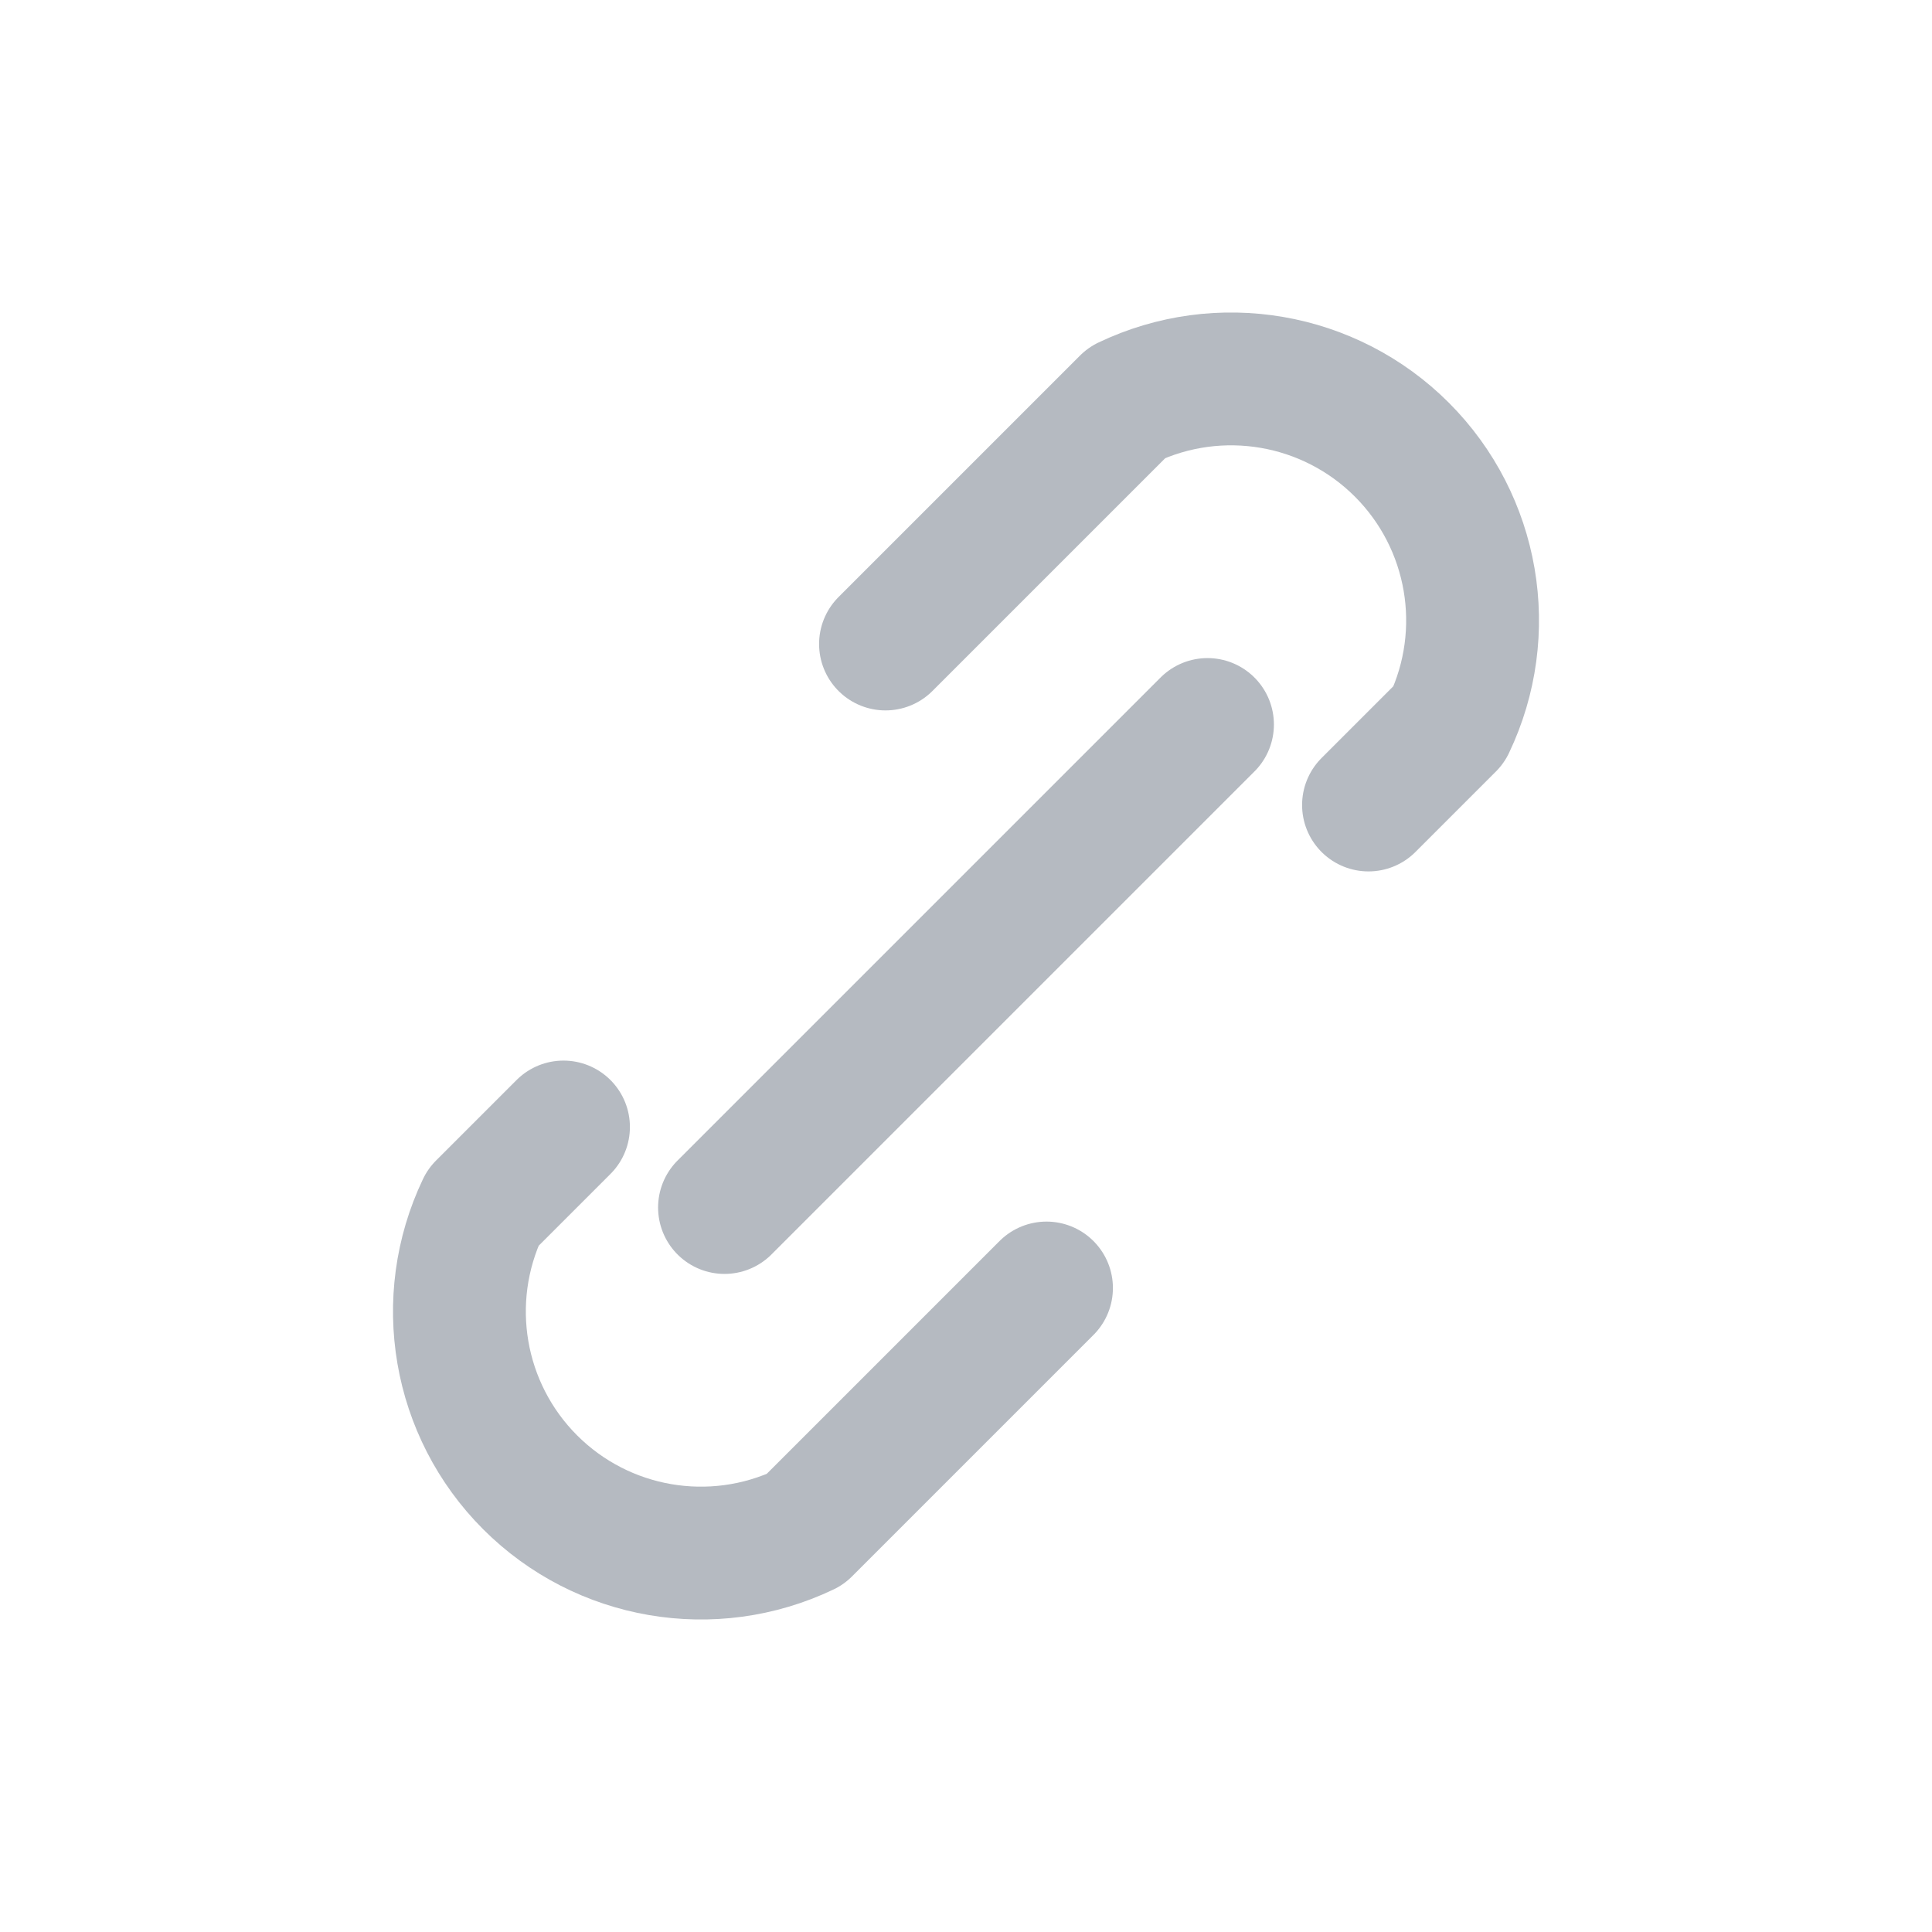
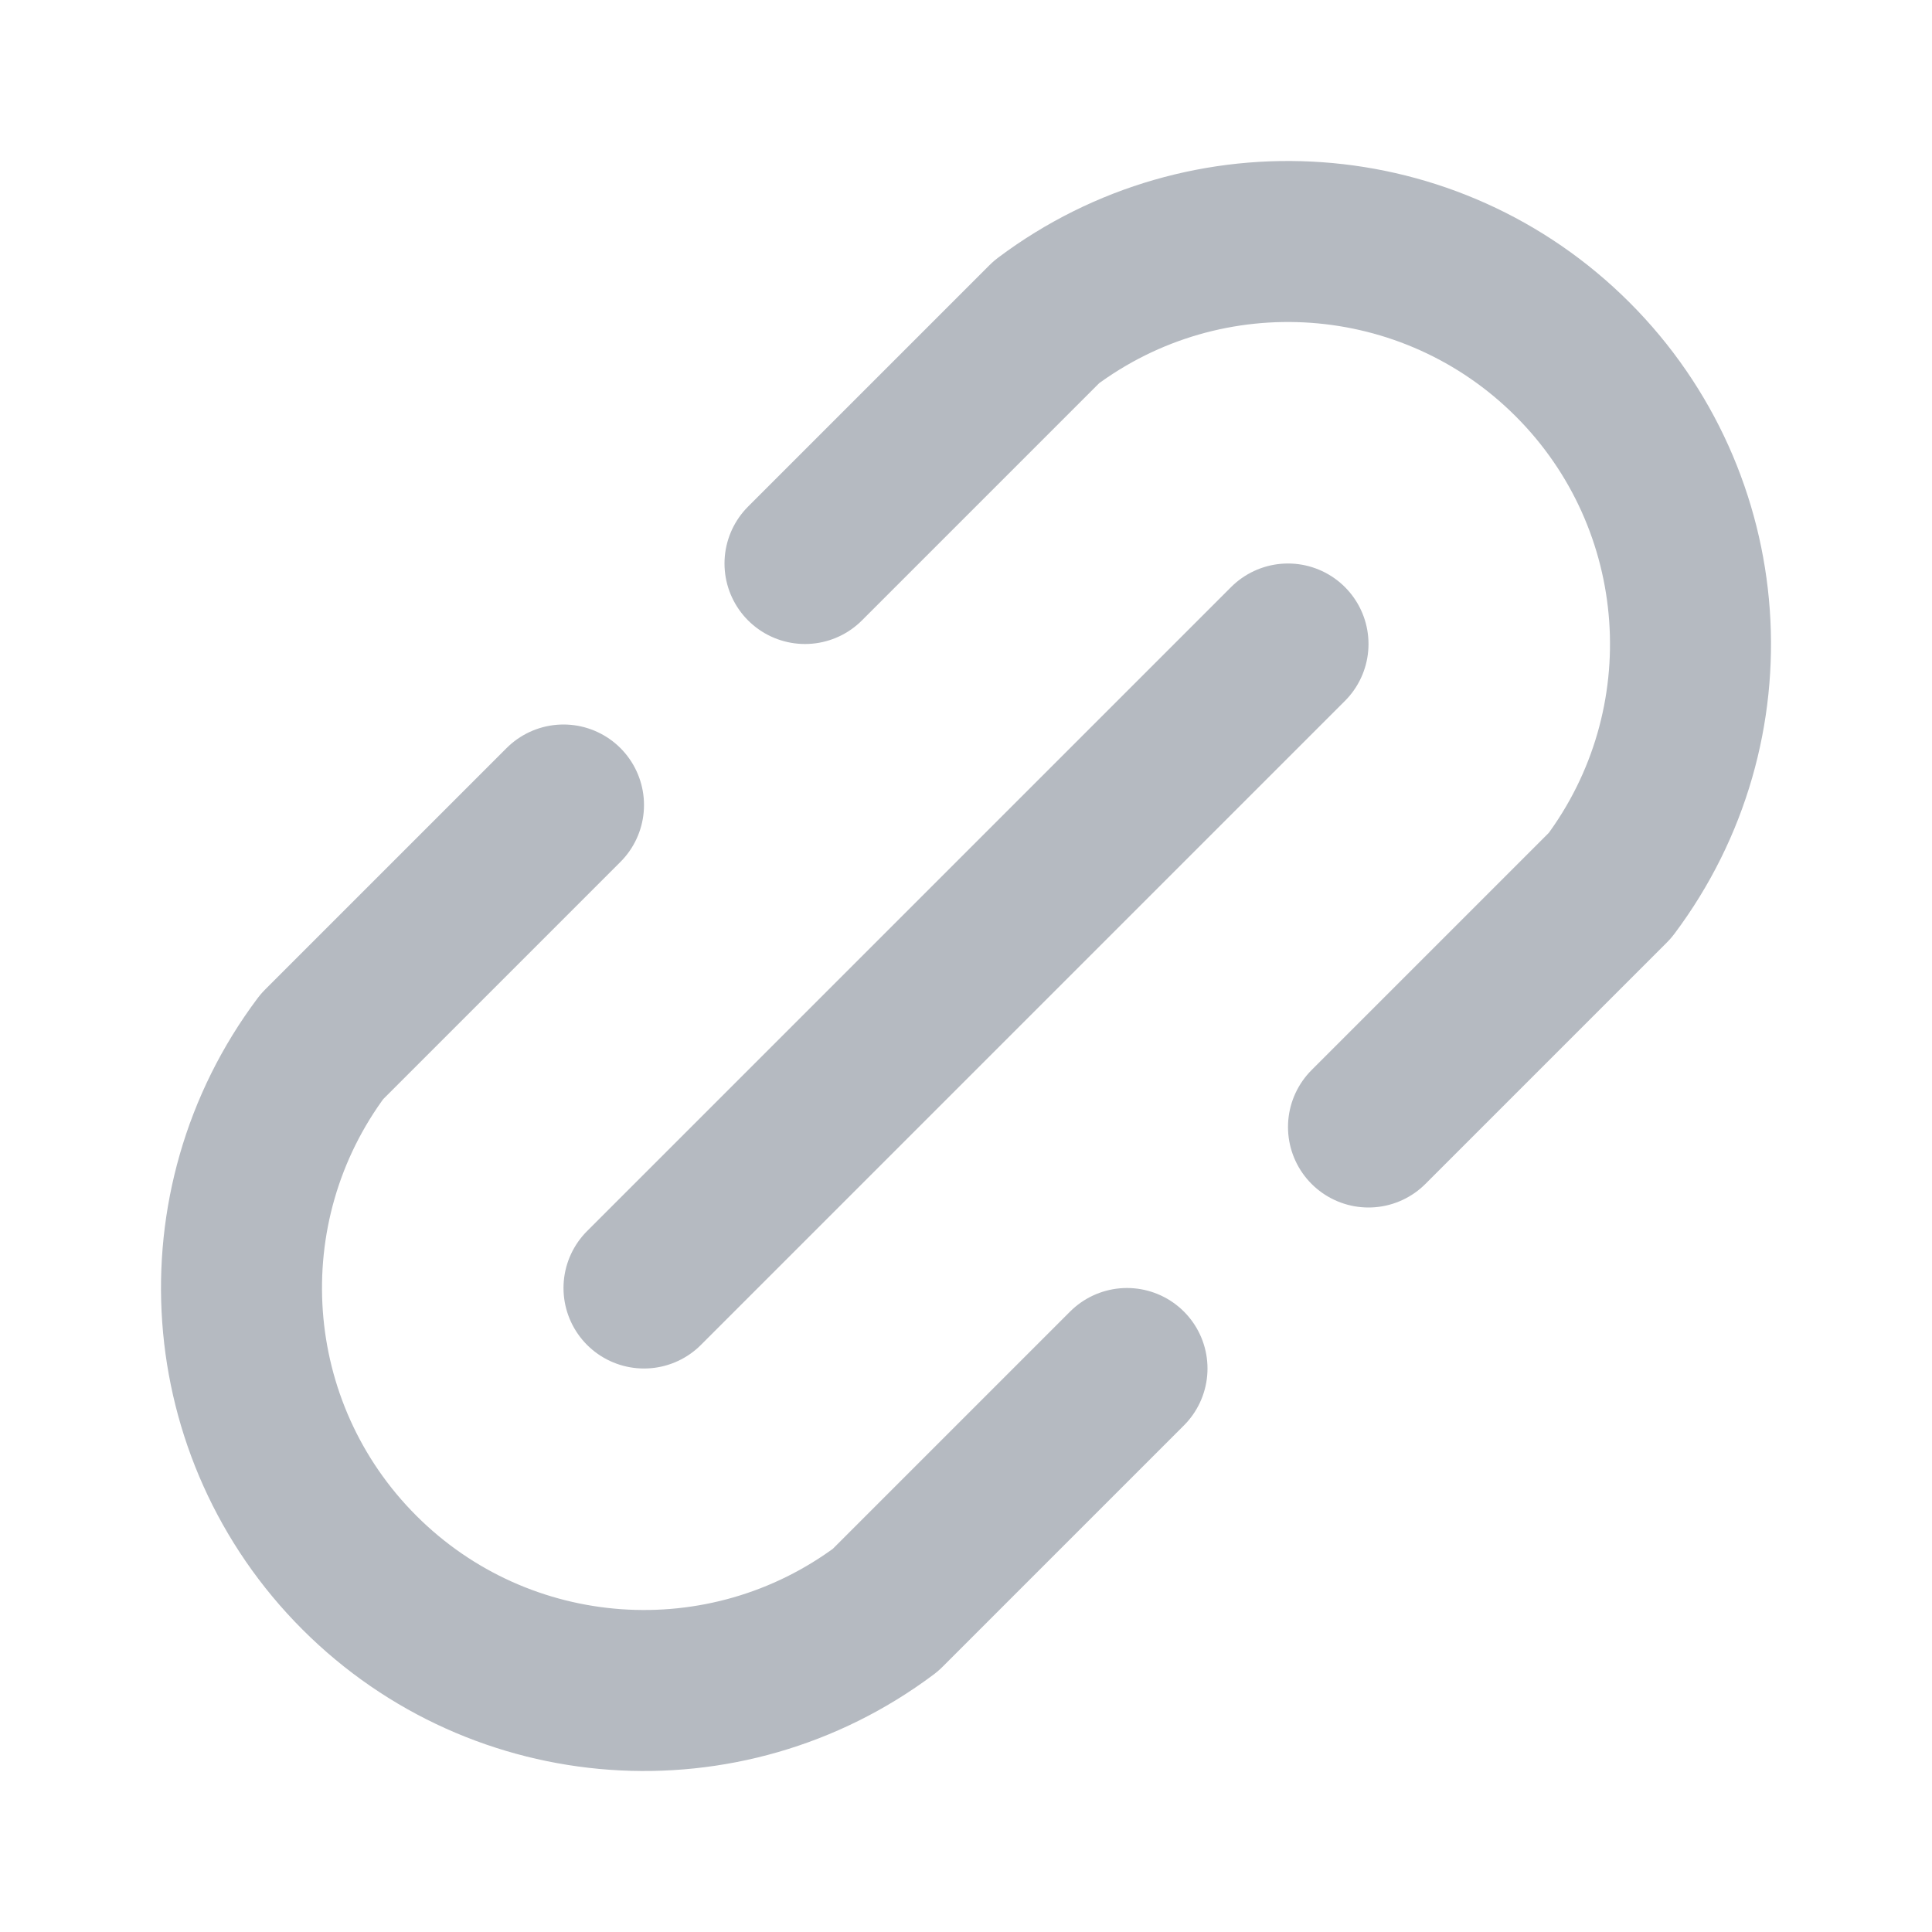
<svg xmlns="http://www.w3.org/2000/svg" viewBox="0 0 24 24">
-   <path d="M9 15l6-6 M7 14l-1 1a3 3 0 0 0 4 4l3-3 M11 8l3-3a3 3 0 0 1 4 4l-1 1" fill="none" stroke="#B5BAC1" stroke-width="1.65" stroke-linecap="round" stroke-linejoin="round" />
+   <path d="M10 7l3-3a5 5 0 0 1 7 7l-3 3M7 10l-3 3a5 5 0 0 0 7 7l3-3M8 16l8-8" fill="none" stroke="#B5BAC1" stroke-width="2" stroke-linecap="round" stroke-linejoin="round" />
</svg>
